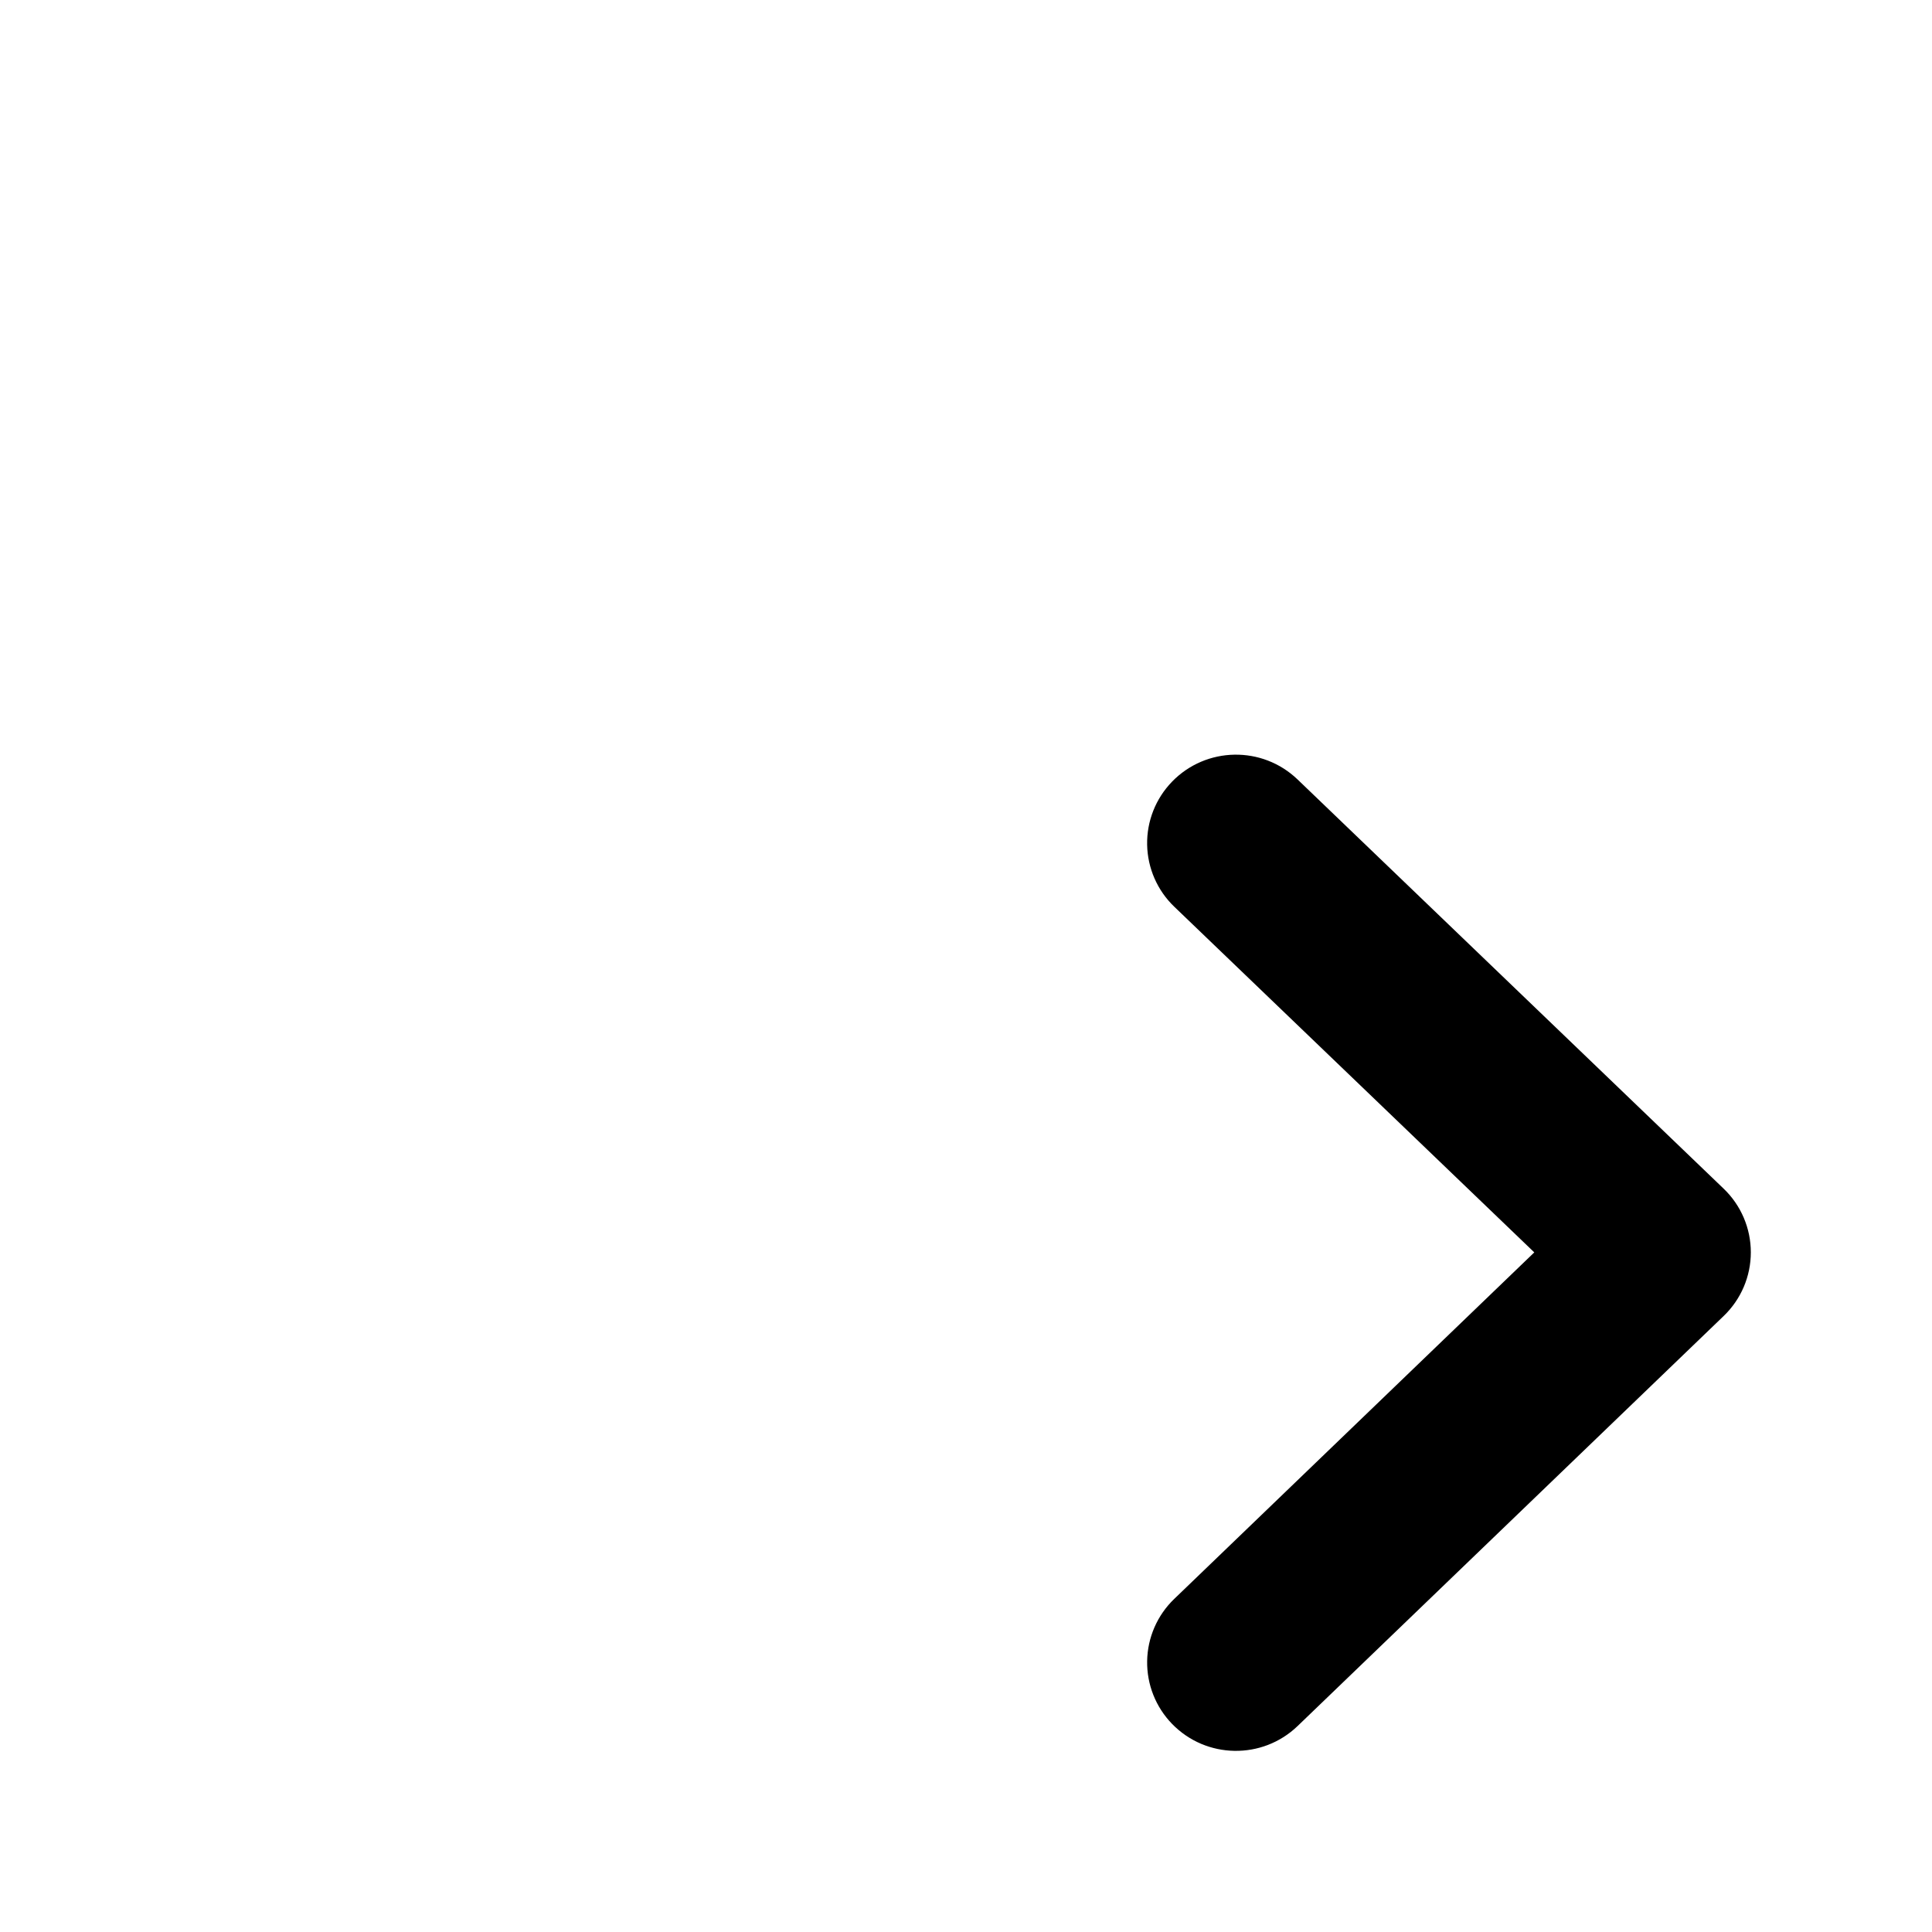
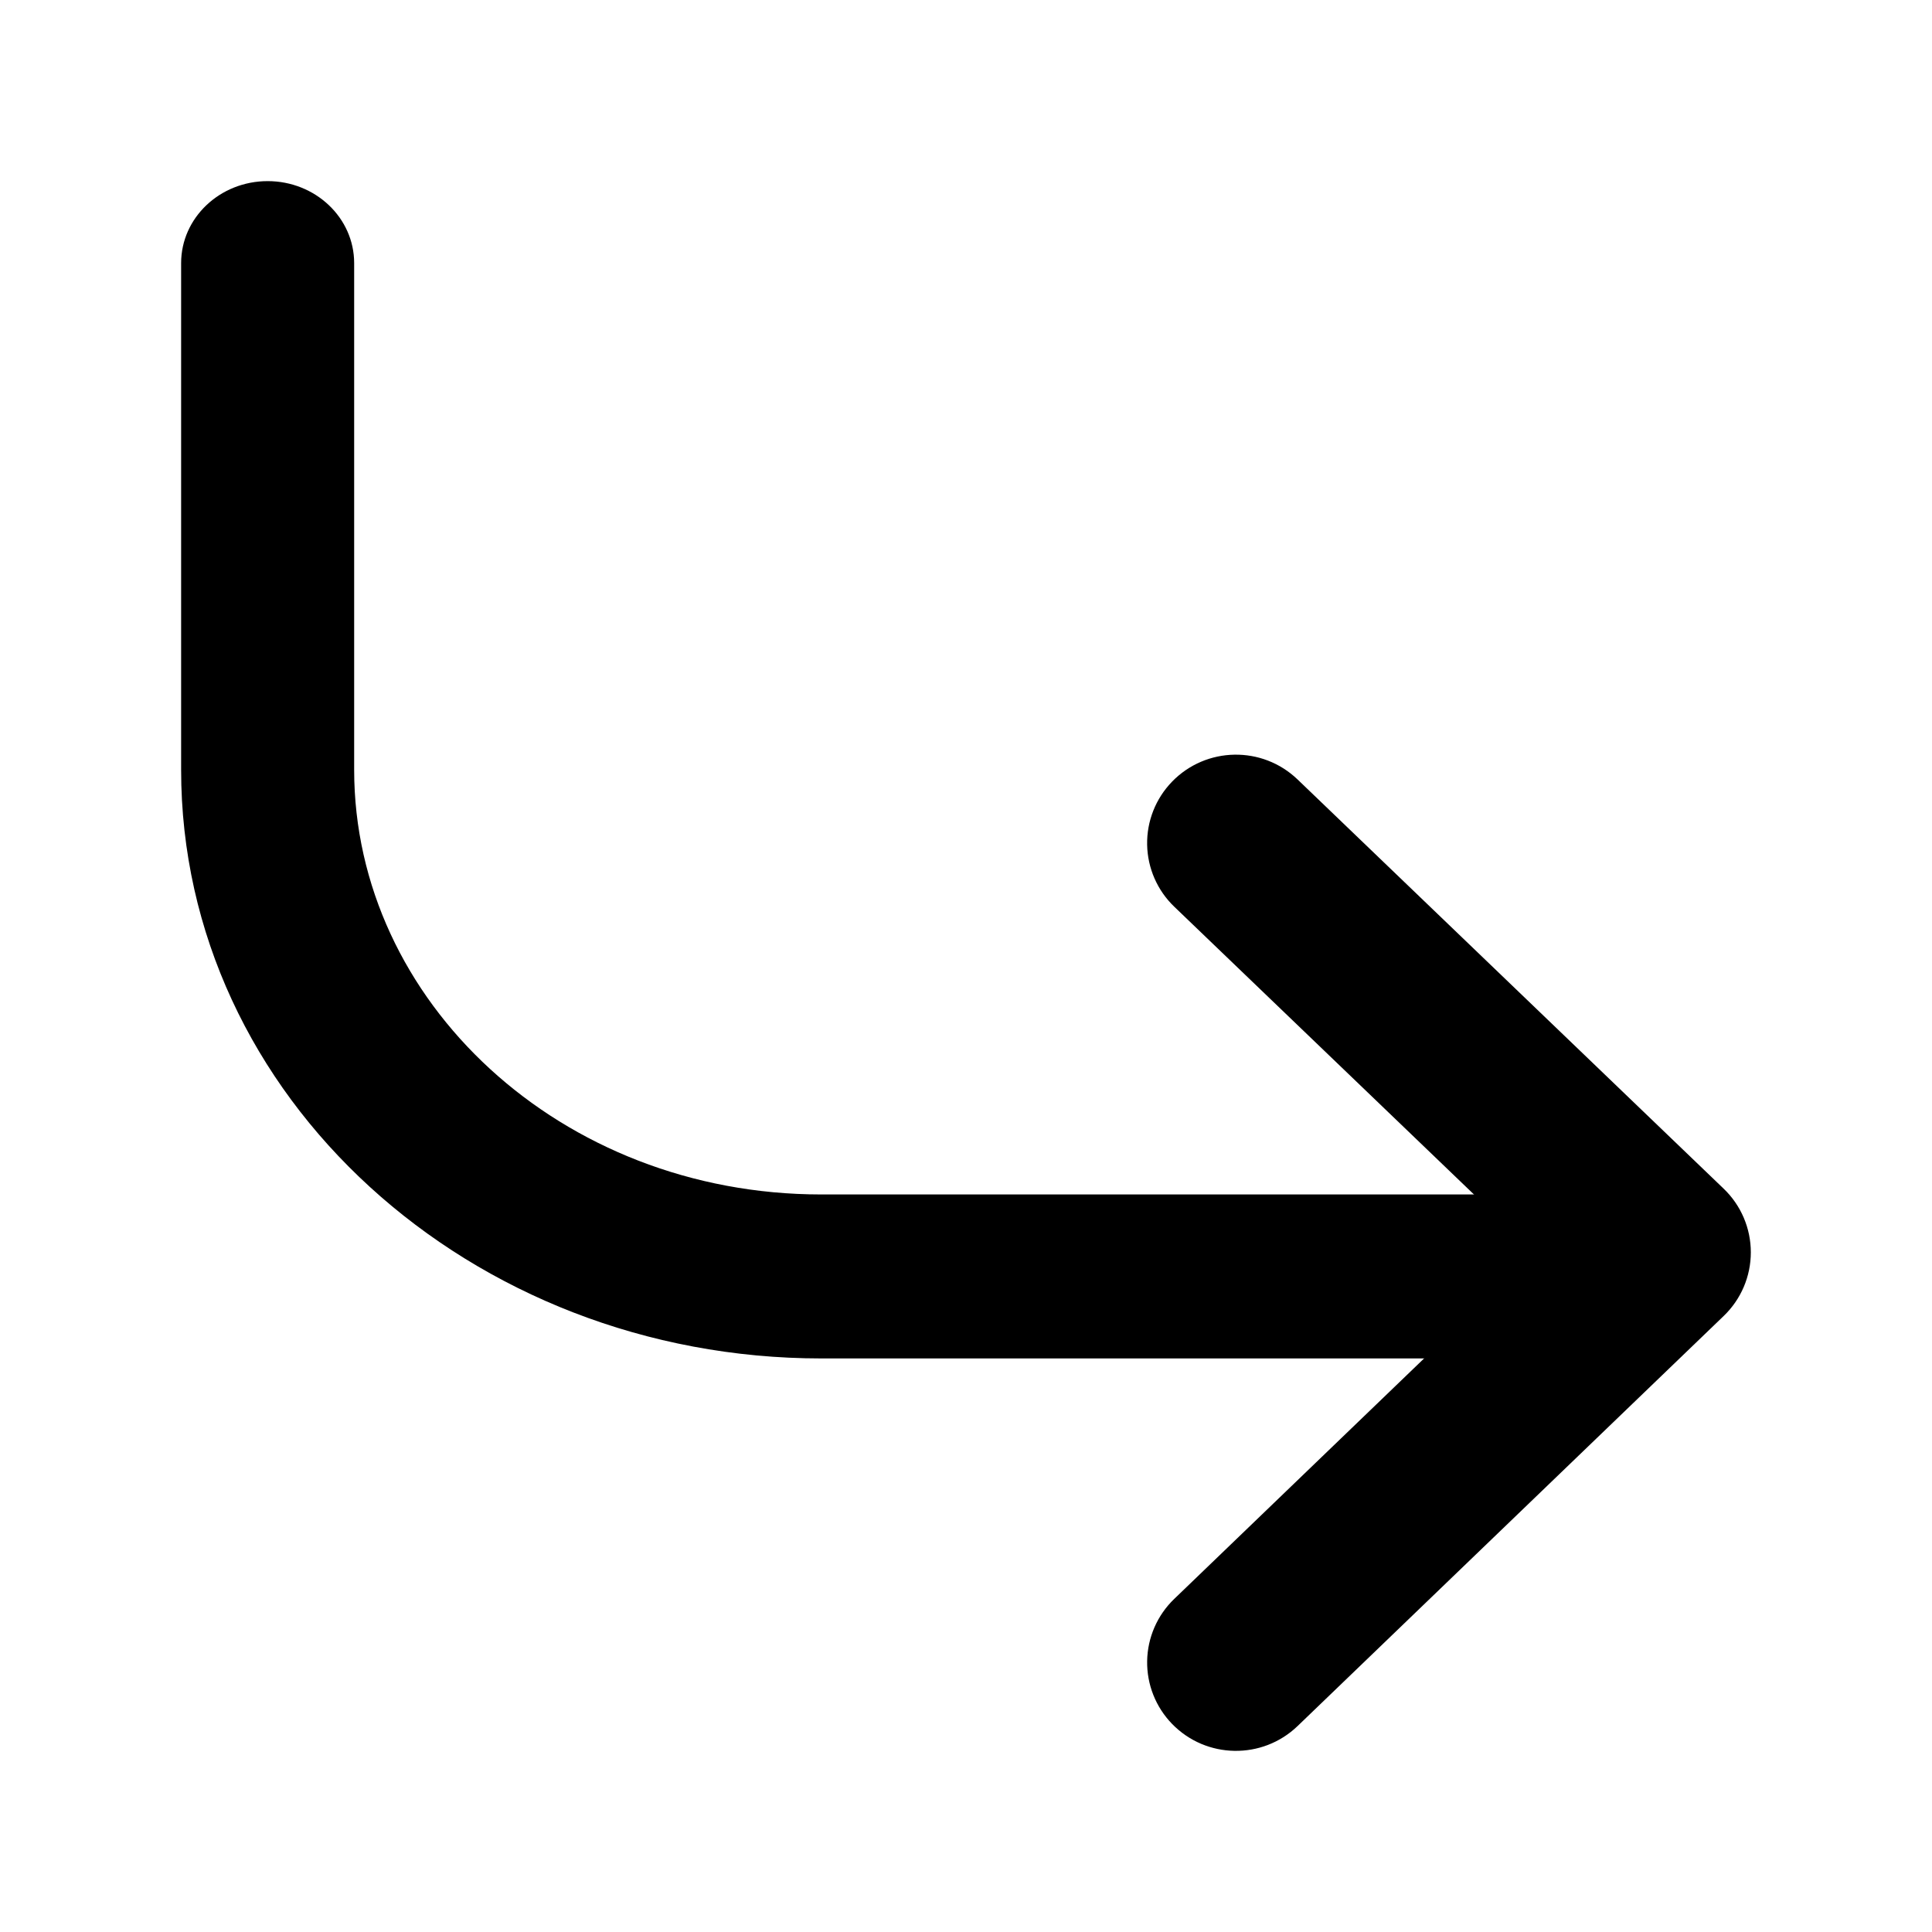
<svg xmlns="http://www.w3.org/2000/svg" fill="none" viewBox="0 0 64 64">
  <path fill="#000" d="M38.824 25.895a2.95 2.95 0 0 1 4.16-.074L57.1 39.378a2.921 2.921 0 0 1 .002 4.213L42.985 57.177a2.95 2.95 0 0 1-4.158-.07 2.919 2.919 0 0 1 .07-4.14l11.928-11.48-11.926-11.451a2.919 2.919 0 0 1-.075-4.14Z" class="fill" clip-rule="evenodd" />
-   <path d="M8.866 6c1.583 0 2.866 1.216 2.866 2.716V25.5c0 7.672 6.846 14.068 15.475 14.068h22.927c1.583 0 2.866 1.216 2.866 2.716 0 1.5-1.283 2.716-2.866 2.716H27.207C15.604 45 6 36.35 6 25.5V8.716C6 7.216 7.283 6 8.866 6Z" class="fill" clip-rule="evenodd" />
+   <path fill="#000" d="M8.866 6c1.583 0 2.866 1.216 2.866 2.716V25.5c0 7.672 6.846 14.068 15.475 14.068h22.927c1.583 0 2.866 1.216 2.866 2.716 0 1.5-1.283 2.716-2.866 2.716H27.207C15.604 45 6 36.35 6 25.5V8.716C6 7.216 7.283 6 8.866 6Z" class="fill" clip-rule="evenodd" />
</svg>
